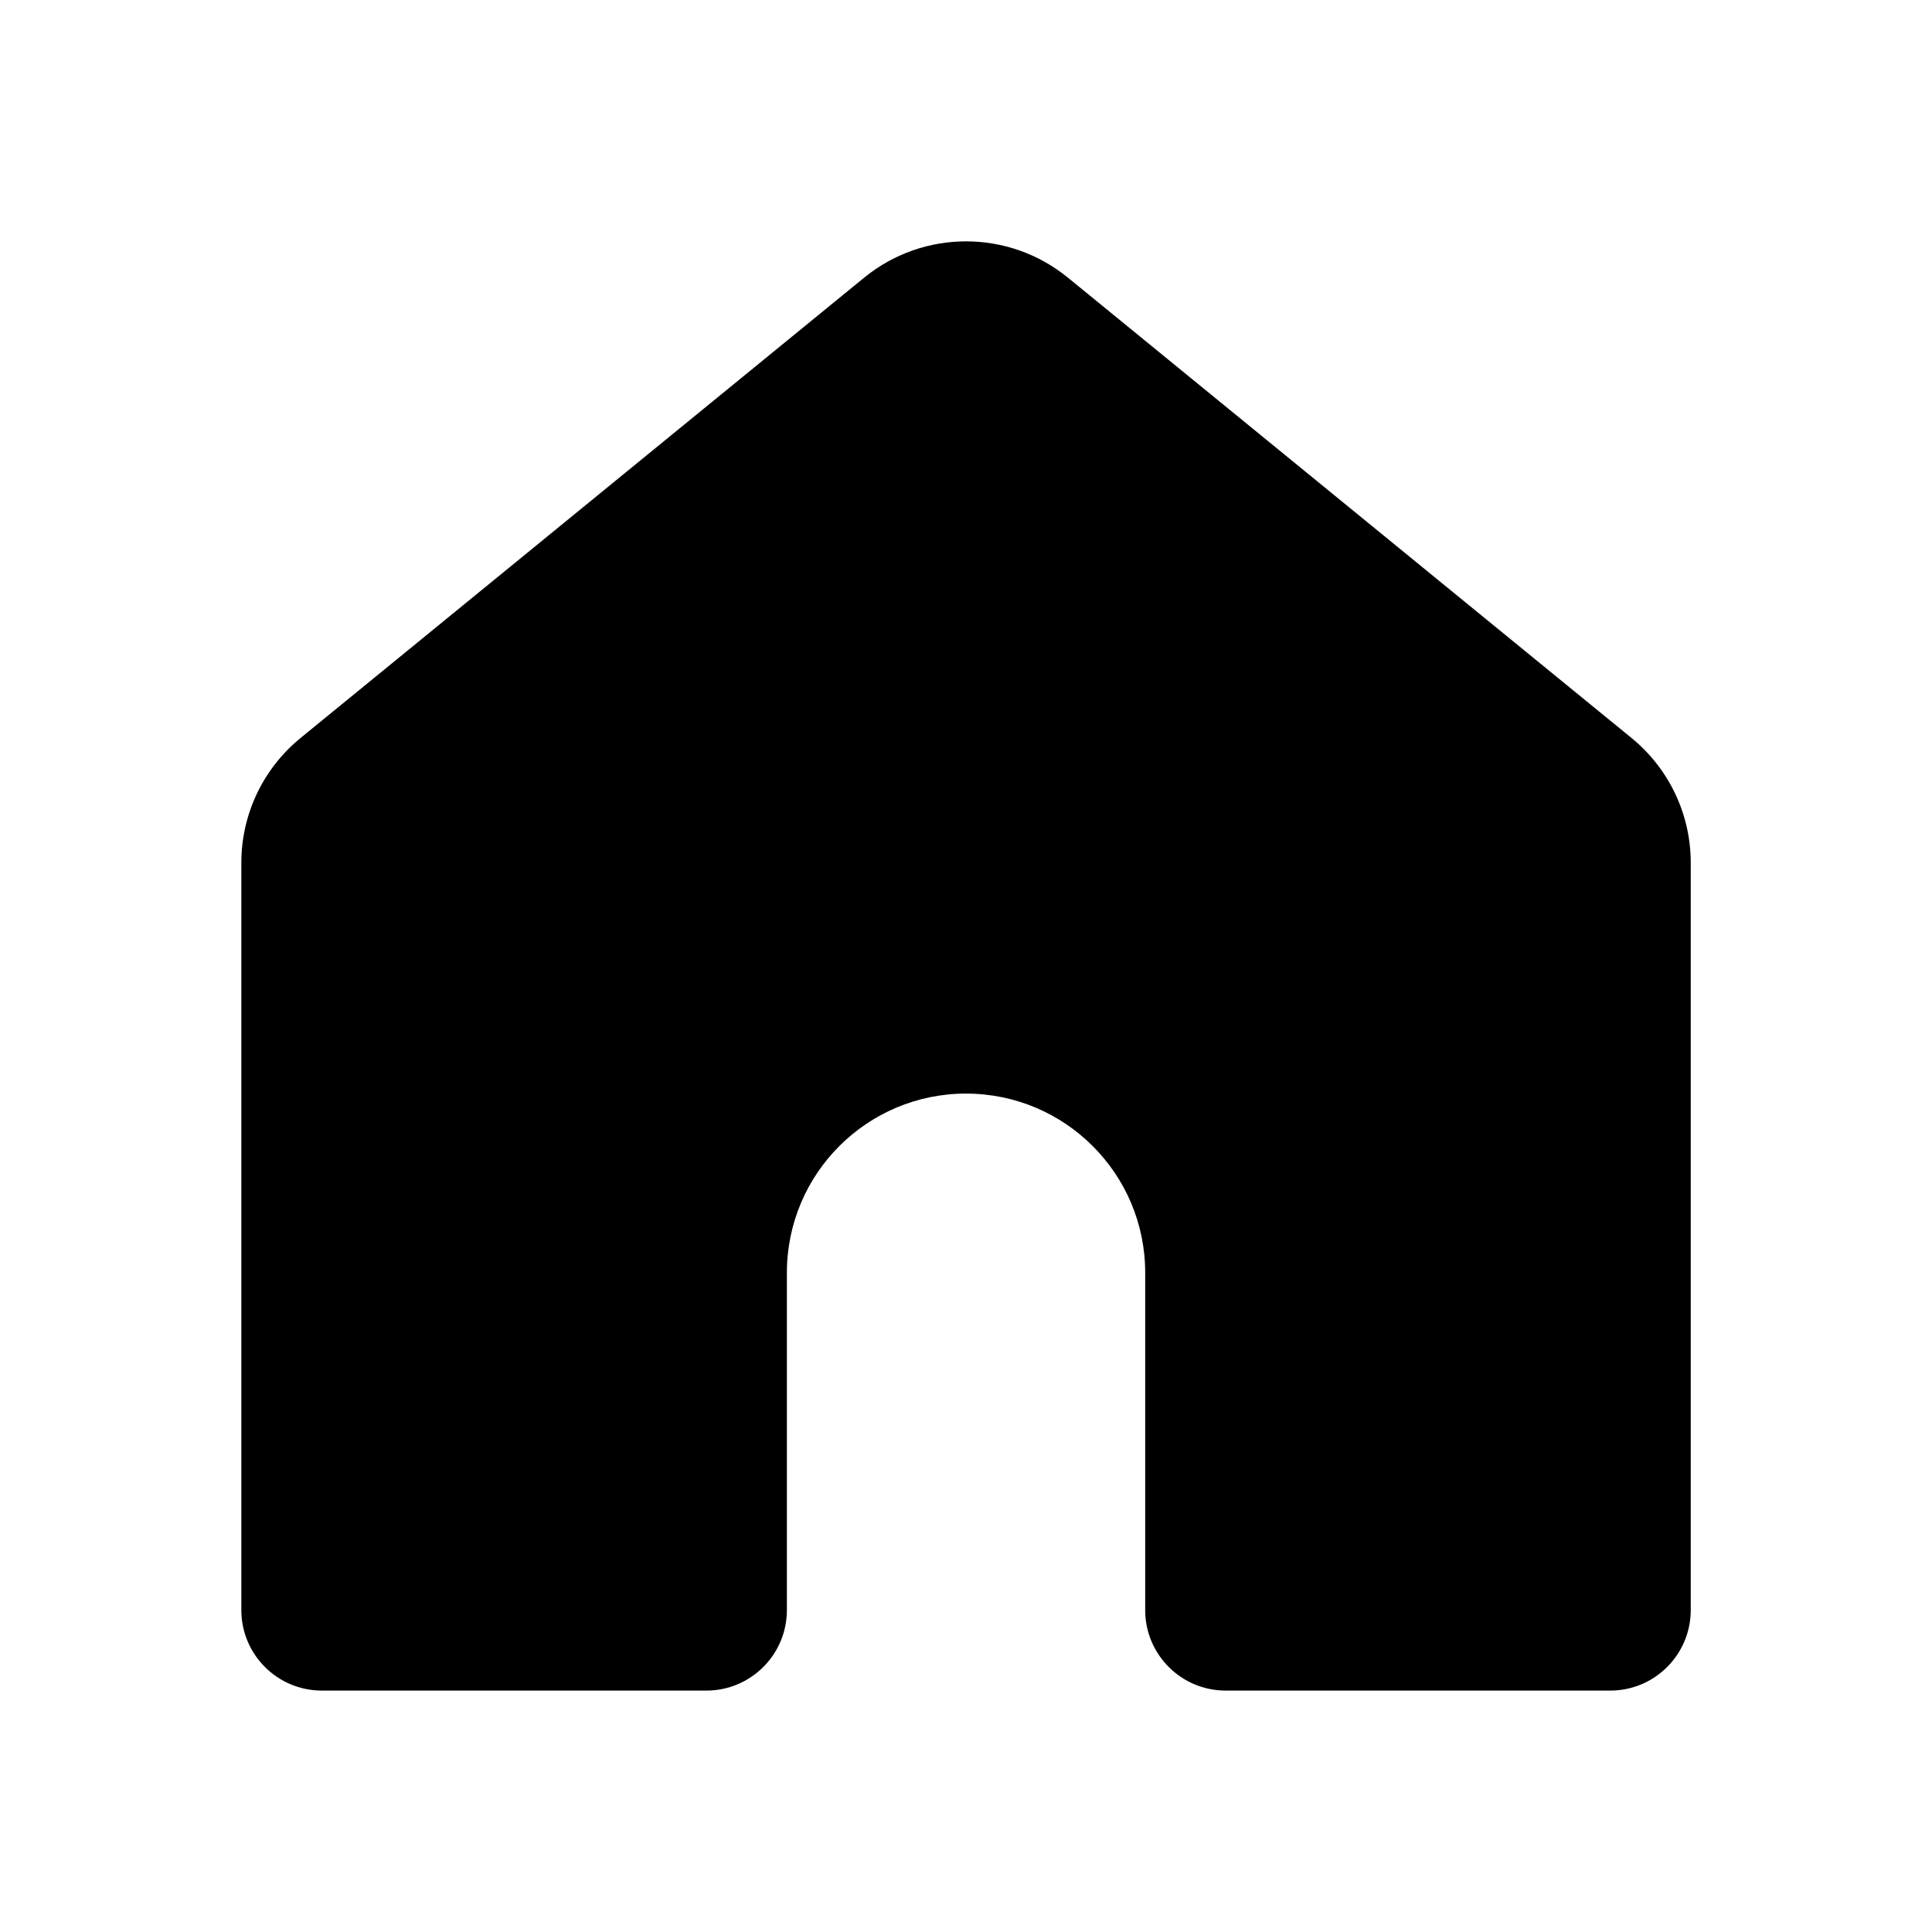
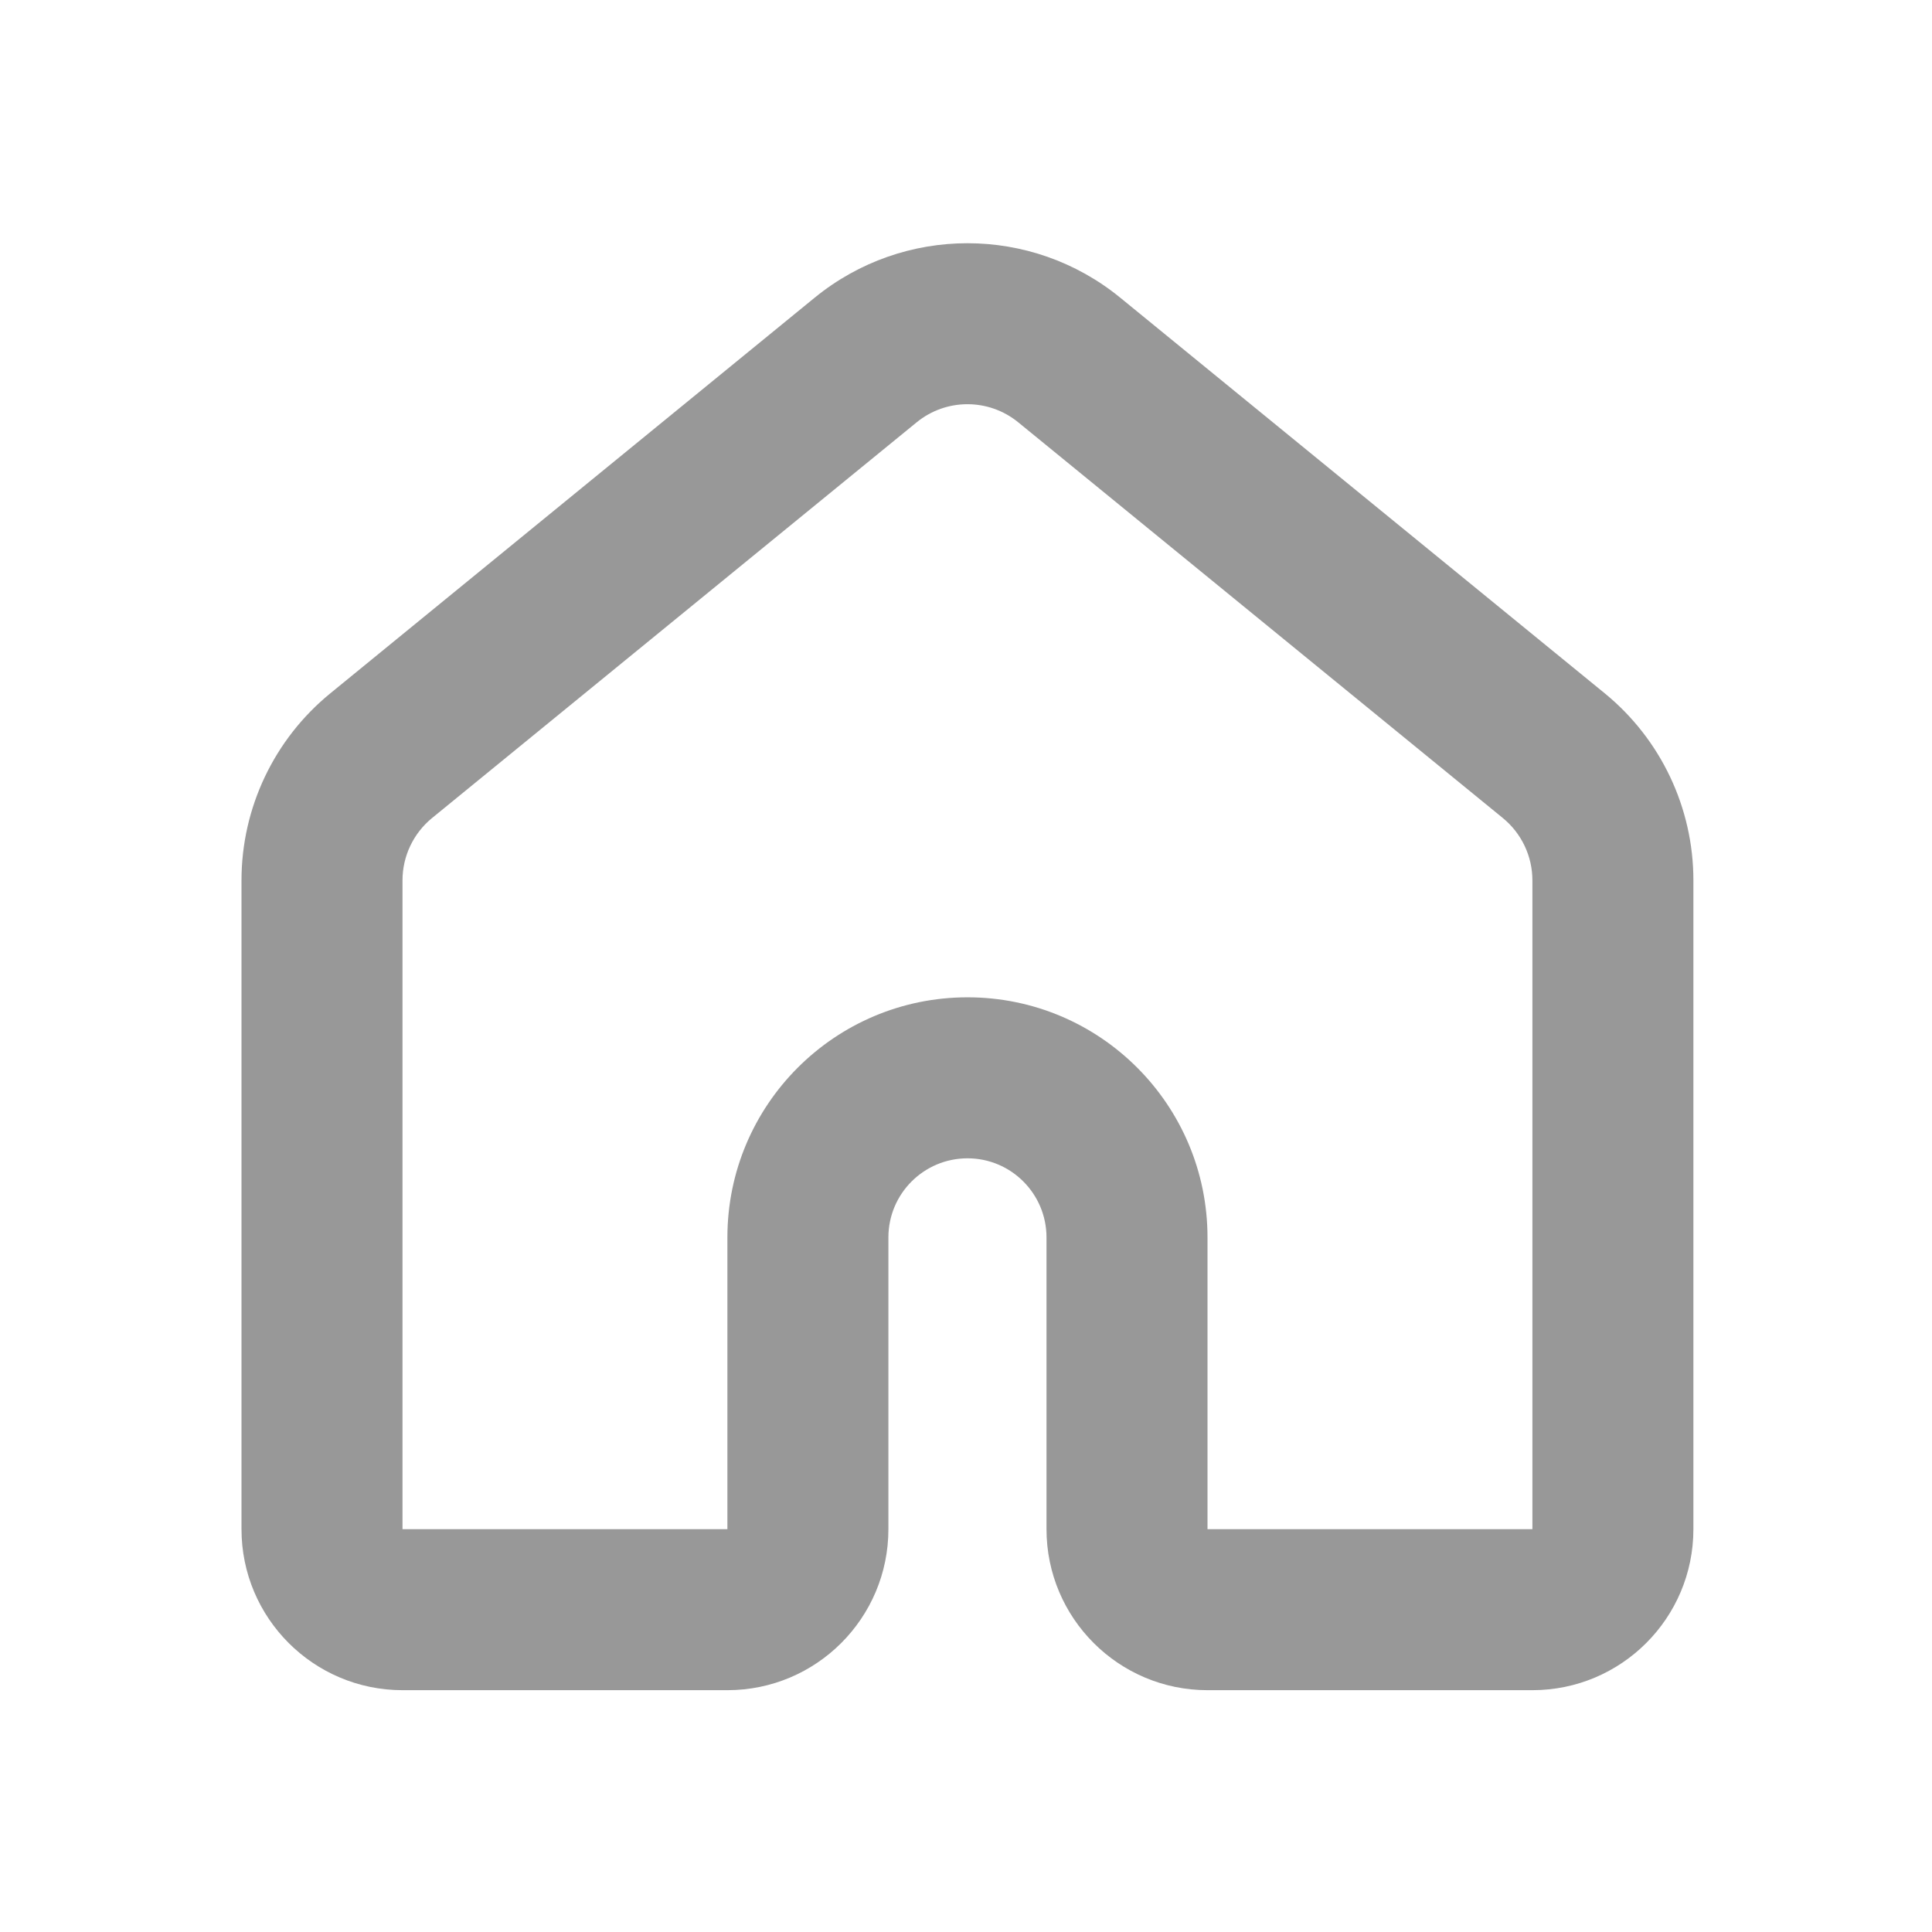
<svg xmlns="http://www.w3.org/2000/svg" width="24" height="24" viewBox="0 0 24 24" fill="none">
-   <path d="M10.735 3.449C11.472 2.848 12.529 2.848 13.266 3.449L20.268 9.168C20.733 9.548 21.003 10.116 21.003 10.717V20.001C21.003 20.553 20.555 21.001 20.003 21.001H15.226C14.673 21.001 14.226 20.553 14.226 20.001V15.81C14.226 14.581 13.229 13.585 12 13.585C10.771 13.585 9.775 14.581 9.775 15.81V20.001C9.775 20.553 9.327 21.001 8.775 21.001H3.998C3.446 21.001 2.998 20.553 2.998 20.001V10.717C2.998 10.116 3.268 9.548 3.733 9.168L10.735 3.449Z" fill="#000" />
+   <path d="M10.12 3.698C11.225 2.796 12.812 2.796 13.916 3.698L19.935 8.613C20.632 9.183 21.036 10.036 21.036 10.936V18.996C21.036 20.1 20.141 20.996 19.036 20.996H15C13.896 20.996 13 20.1 13 18.996V15.372C13 14.83 12.561 14.389 12.019 14.389C11.476 14.389 11.036 14.829 11.036 15.372V18.996C11.036 20.1 10.141 20.996 9.036 20.996H5C3.896 20.996 3 20.1 3 18.996V10.936C3 10.036 3.405 9.183 4.103 8.613L10.12 3.698ZM12.65 5.247C12.282 4.946 11.754 4.946 11.386 5.247L5.367 10.162C5.135 10.352 5 10.636 5 10.936V18.996H9.036V15.372C9.036 13.725 10.372 12.389 12.019 12.389C13.665 12.389 15 13.725 15 15.372V18.996H19.036V10.936C19.036 10.636 18.901 10.352 18.669 10.162L12.65 5.247Z" fill="#989898" />
</svg>
